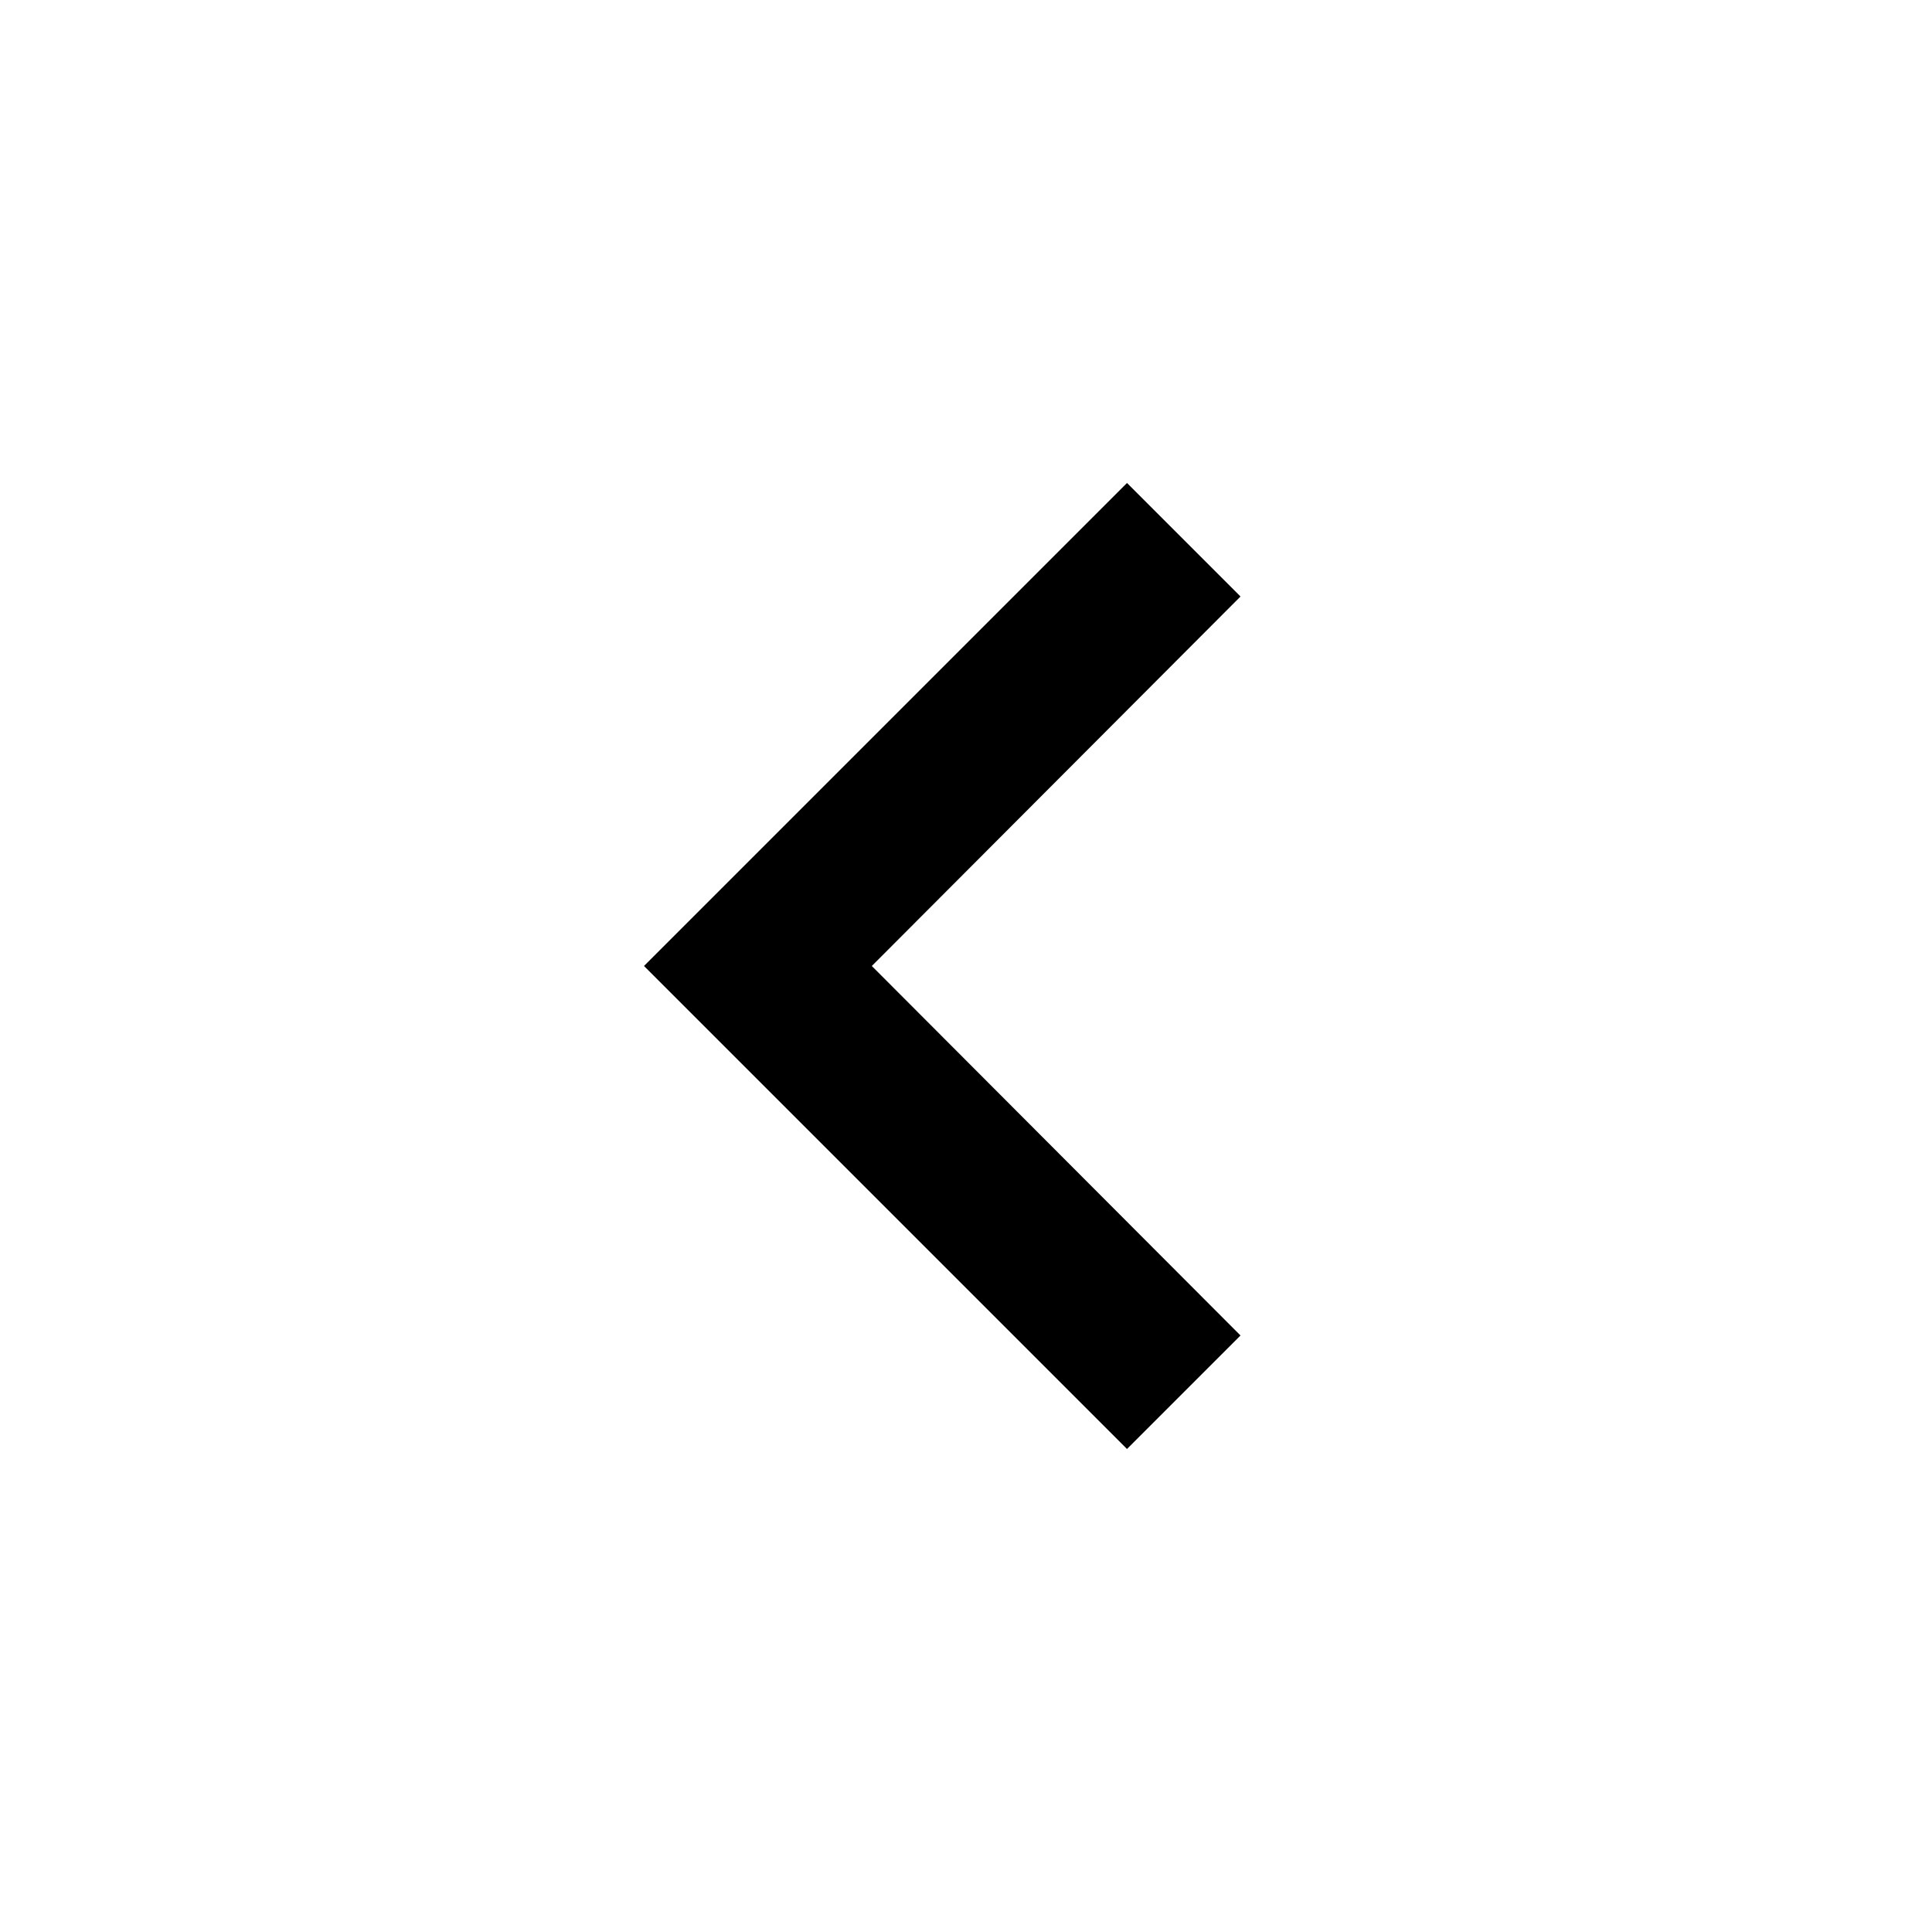
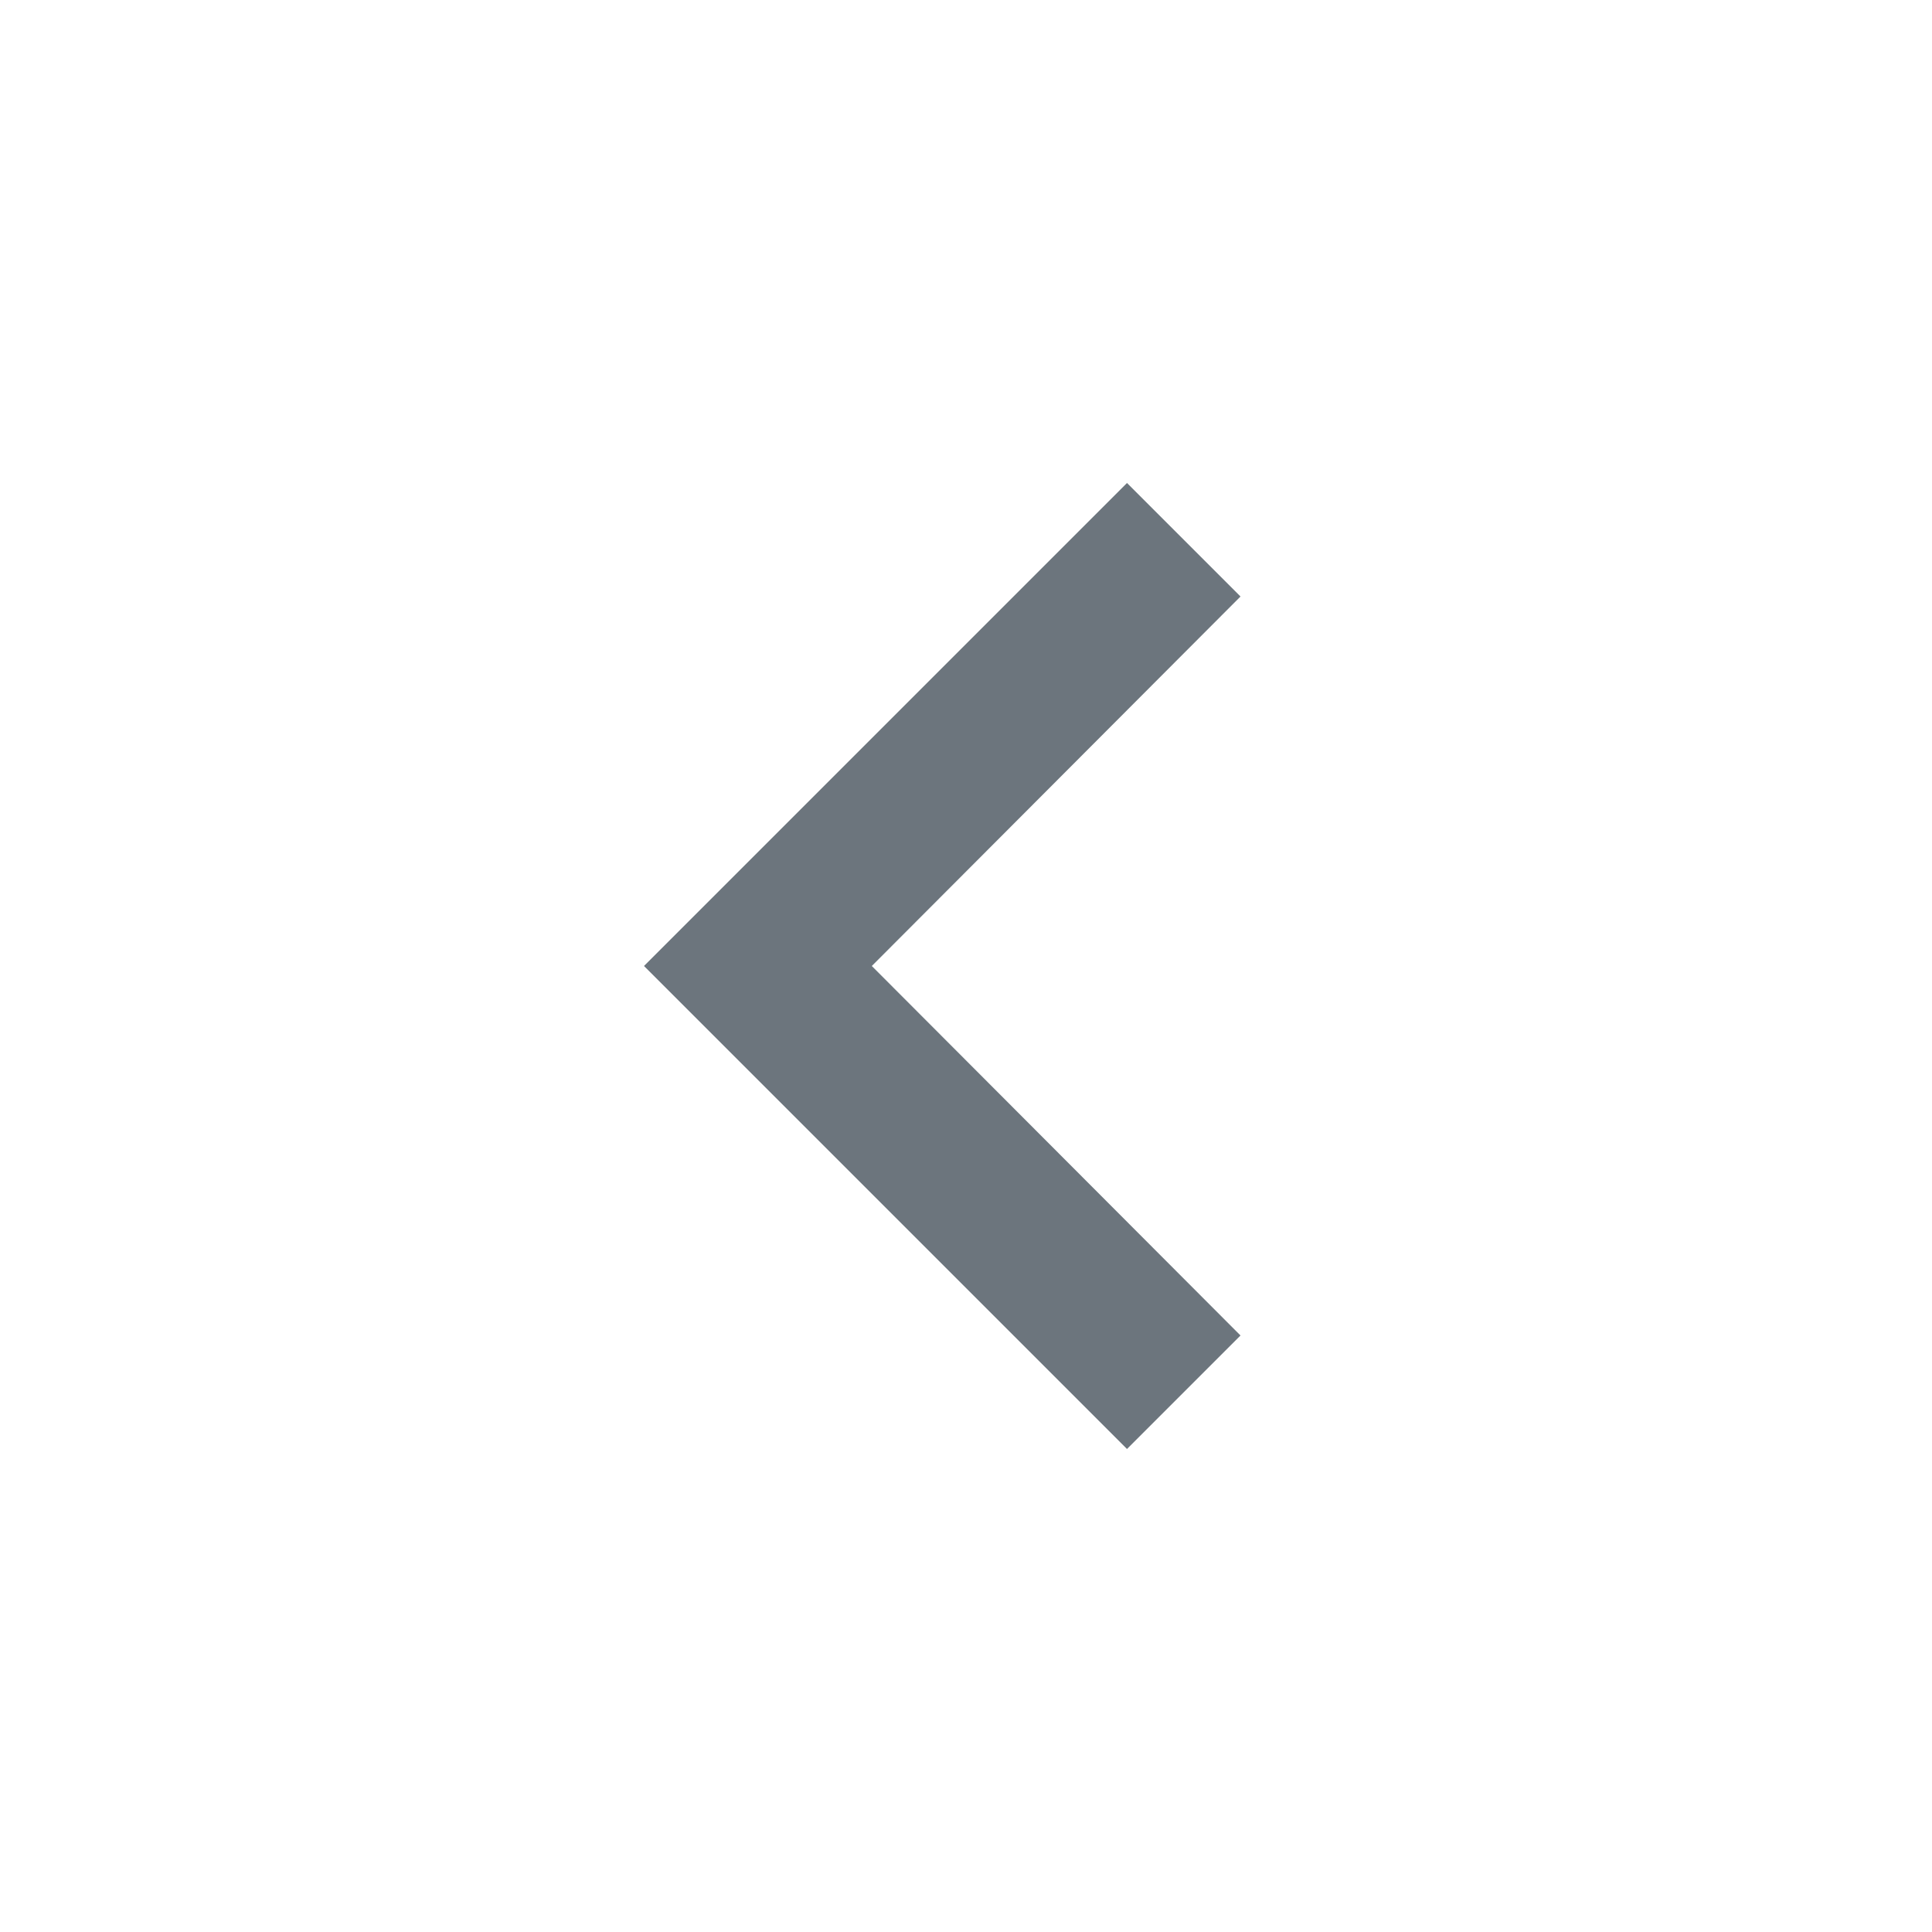
- <svg xmlns="http://www.w3.org/2000/svg" width="24" height="24" viewBox="0 0 24 24">
+ <svg xmlns="http://www.w3.org/2000/svg" fill="#6C757D" width="24" height="24" viewBox="0 0 24 24">
  <path d="M15.41 16.59L10.83 12l4.58-4.59L14 6l-6 6 6 6 1.41-1.41z" />
  <path fill="none" d="M0 0h24v24H0V0z" />
</svg>
